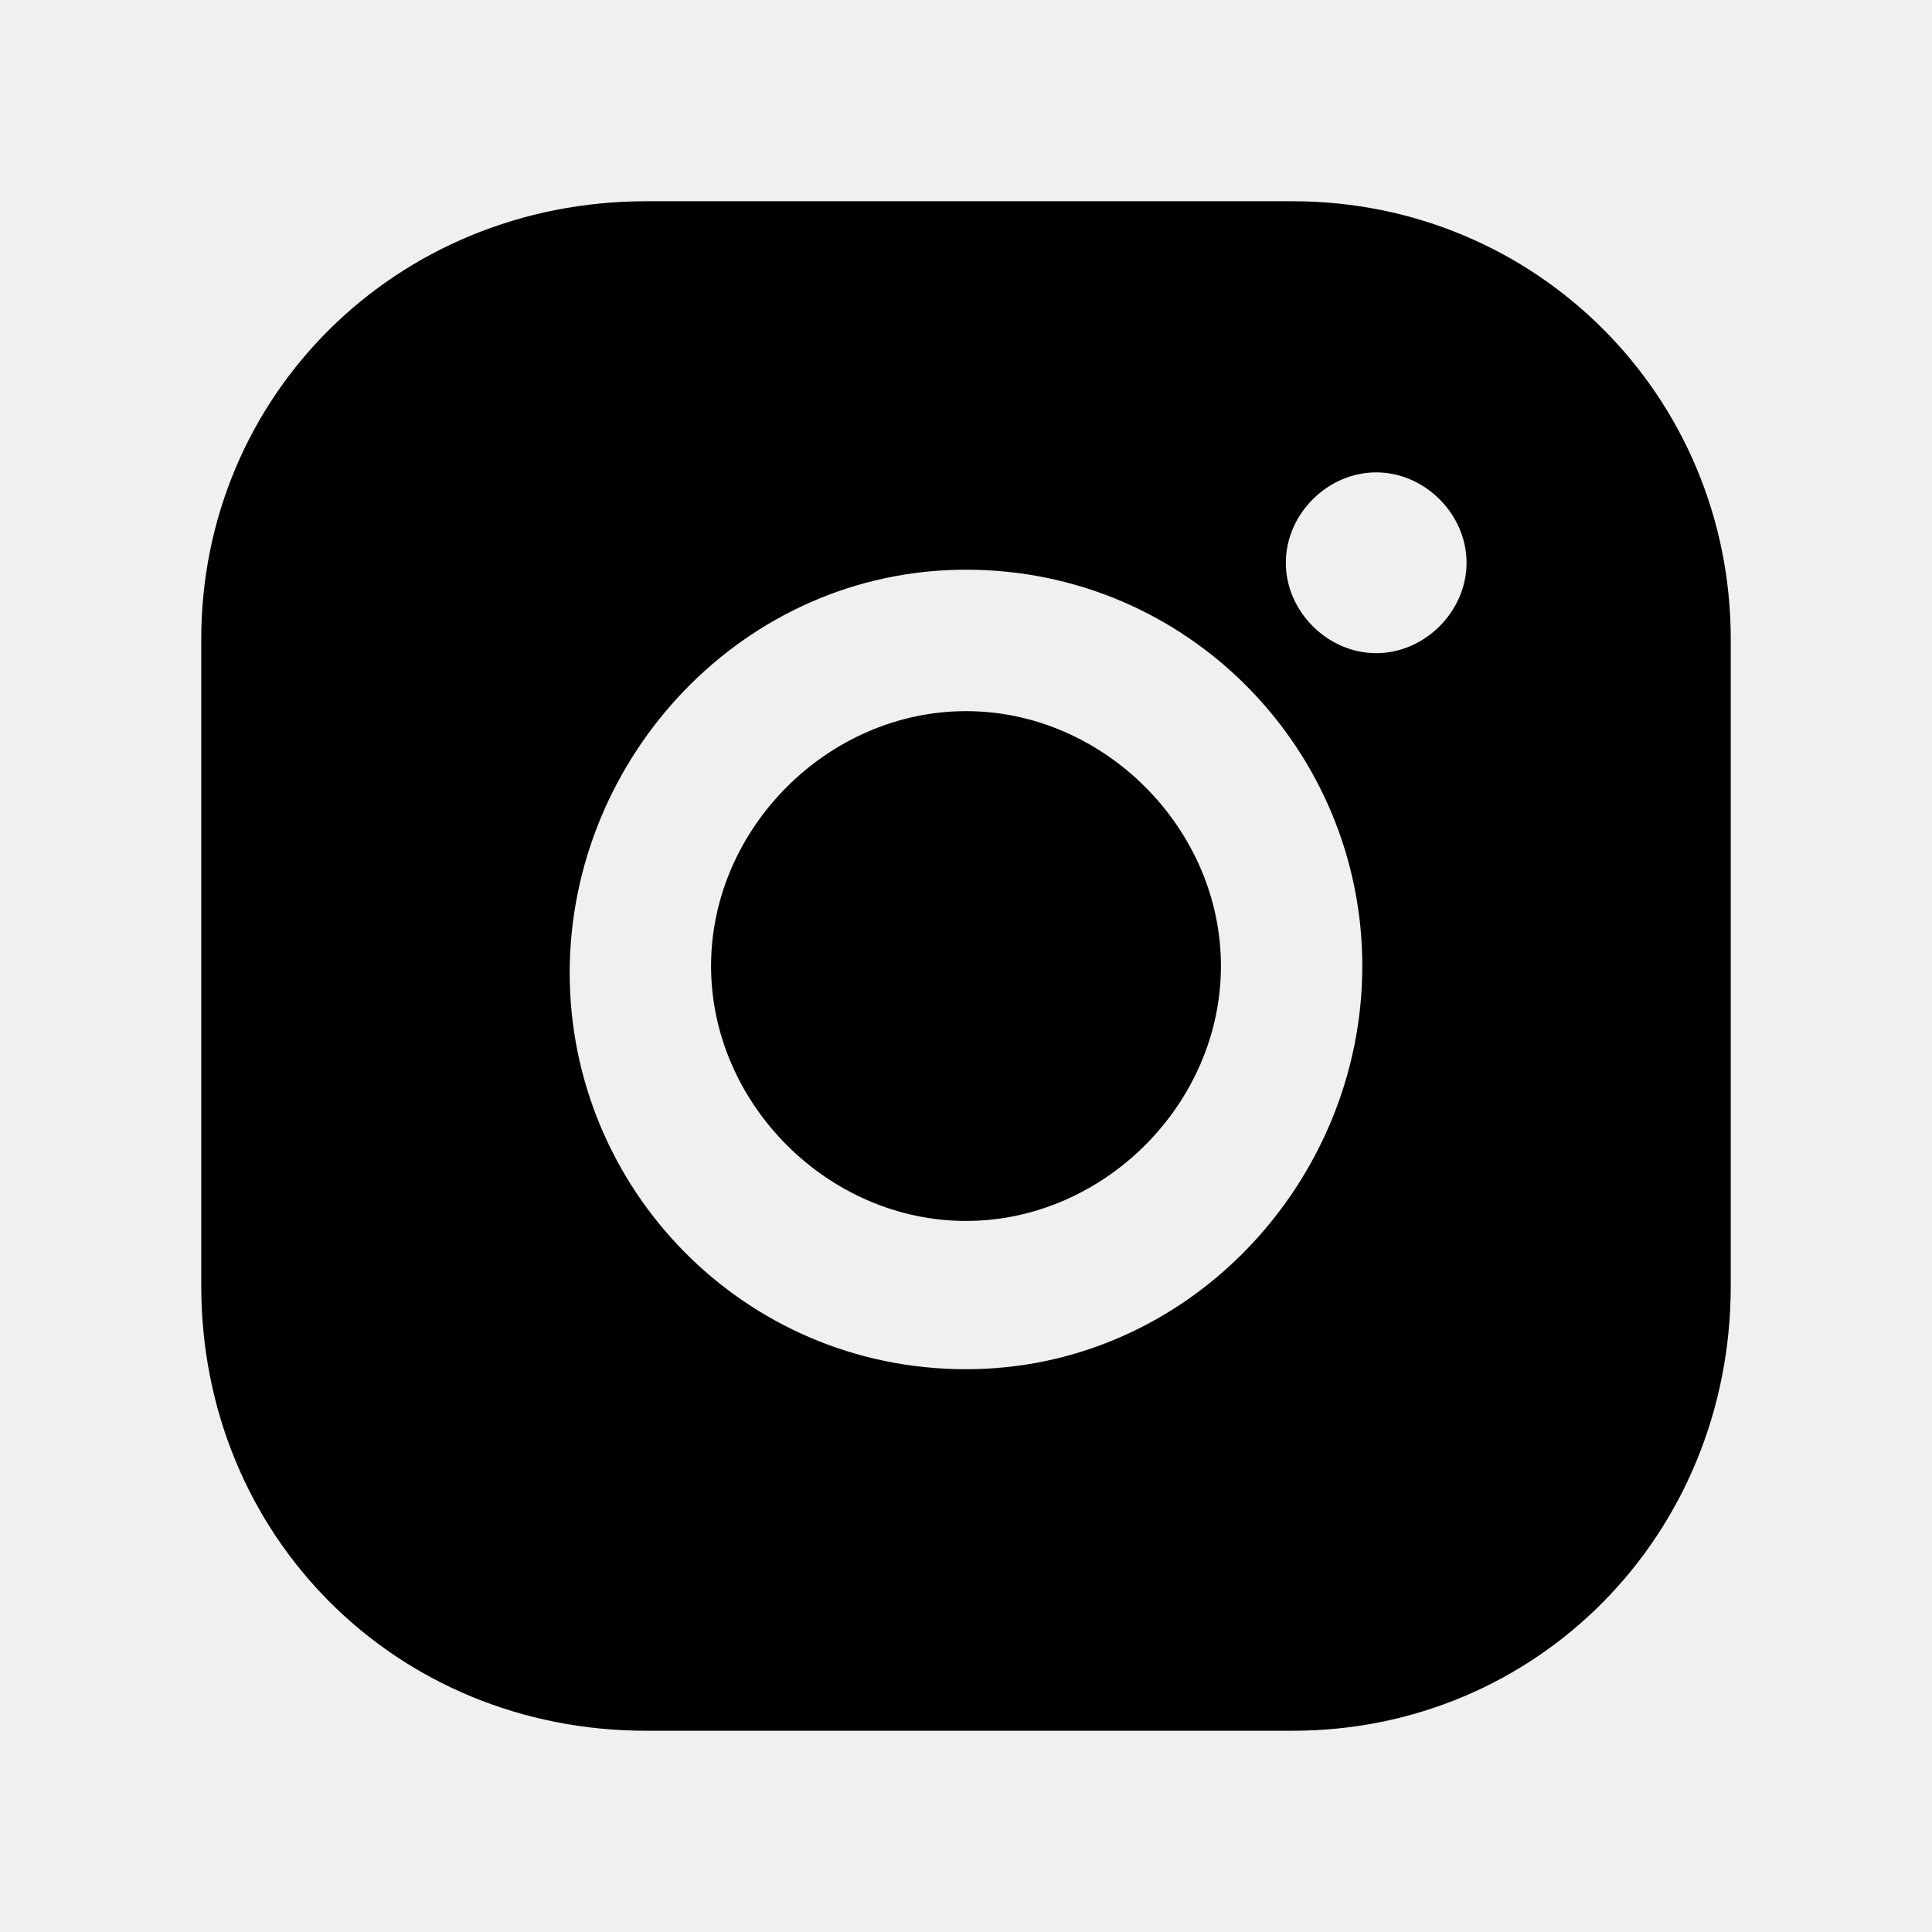
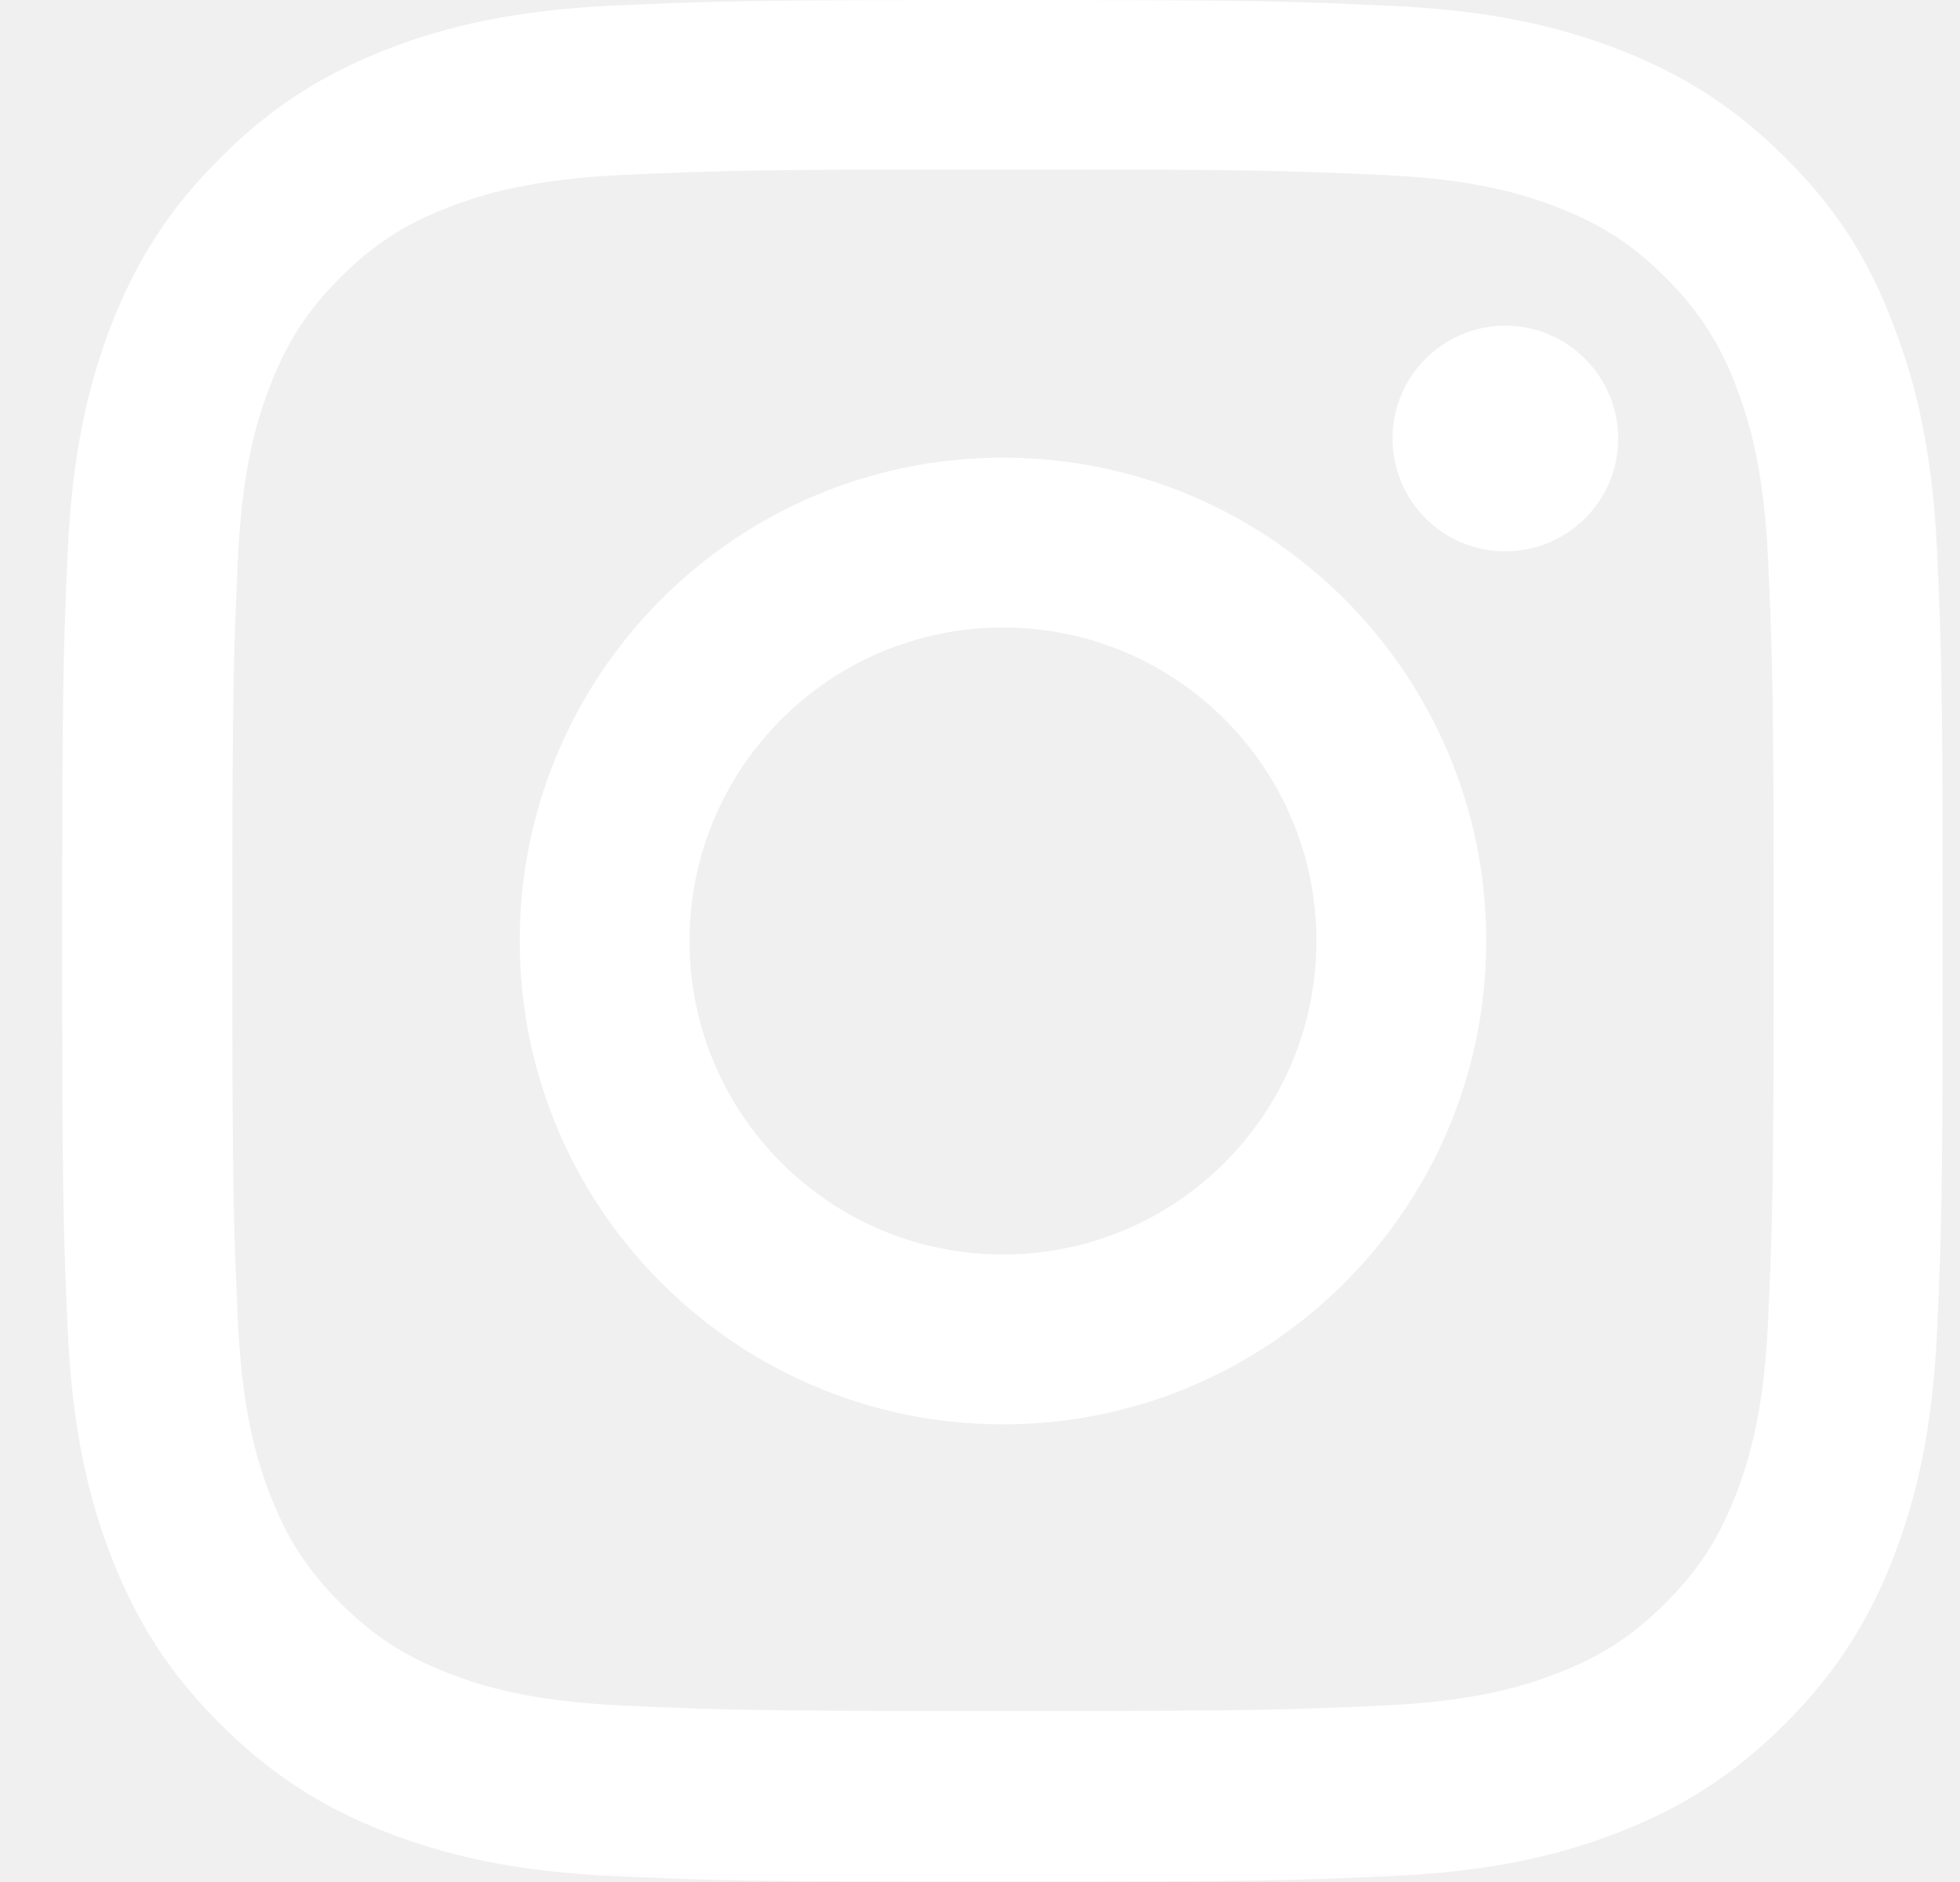
- <svg xmlns="http://www.w3.org/2000/svg" width="24" height="24" viewBox="0 0 24 24" fill="currentColor">
-   <path d="M12 8.834C10.288 8.834 8.833 10.289 8.833 12C8.833 13.712 10.288 15.167 12 15.167C13.712 15.167 15.167 13.712 15.167 12C15.167 10.289 13.712 8.834 12 8.834Z" fill="currentColor" />
-   <path d="M16.059 2.5H8.027C4.918 2.5 2.5 4.918 2.5 7.941V15.973C2.5 19.082 4.918 21.5 8.027 21.5H16.059C19.082 21.5 21.5 19.082 21.5 15.973V7.941C21.5 4.918 19.082 2.5 16.059 2.5ZM12 17.009C9.236 17.009 7.077 14.764 7.077 12.086C7.077 9.409 9.236 7.077 12 7.077C14.764 7.077 16.923 9.323 16.923 12C16.923 14.677 14.764 17.009 12 17.009ZM17.096 8.114C16.491 8.114 15.973 7.595 15.973 6.991C15.973 6.386 16.491 5.868 17.096 5.868C17.7 5.868 18.218 6.386 18.218 6.991C18.218 7.595 17.7 8.114 17.096 8.114Z" fill="currentColor" />
+ <svg xmlns="http://www.w3.org/2000/svg" width="25" height="24" viewBox="0 0 25 24" fill="none">
+   <g clip-path="url(#clip0_2114_1063)">
+     <path d="M12.793 2.161C15.999 2.161 16.379 2.175 17.64 2.231C18.812 2.283 19.445 2.48 19.866 2.644C20.424 2.859 20.827 3.122 21.244 3.539C21.666 3.961 21.924 4.359 22.14 4.917C22.304 5.339 22.501 5.977 22.552 7.144C22.609 8.409 22.623 8.789 22.623 11.991C22.623 15.197 22.609 15.577 22.552 16.837C22.501 18.009 22.304 18.642 22.14 19.064C21.924 19.622 21.662 20.025 21.244 20.442C20.823 20.864 20.424 21.122 19.866 21.337C19.445 21.502 18.807 21.698 17.64 21.75C16.374 21.806 15.995 21.82 12.793 21.82C9.587 21.82 9.207 21.806 7.946 21.75C6.774 21.698 6.141 21.502 5.72 21.337C5.162 21.122 4.759 20.859 4.341 20.442C3.92 20.02 3.662 19.622 3.446 19.064C3.282 18.642 3.085 18.005 3.034 16.837C2.977 15.572 2.963 15.192 2.963 11.991C2.963 8.784 2.977 8.405 3.034 7.144C3.085 5.972 3.282 5.339 3.446 4.917C3.662 4.359 3.924 3.956 4.341 3.539C4.763 3.117 5.162 2.859 5.72 2.644C6.141 2.48 6.779 2.283 7.946 2.231C9.207 2.175 9.587 2.161 12.793 2.161ZM12.793 0C9.535 0 9.127 0.014 7.848 0.07C6.573 0.127 5.696 0.333 4.937 0.628C4.145 0.938 3.474 1.345 2.809 2.016C2.138 2.681 1.73 3.352 1.421 4.139C1.126 4.903 0.92 5.775 0.863 7.05C0.807 8.334 0.793 8.742 0.793 12C0.793 15.258 0.807 15.666 0.863 16.945C0.92 18.22 1.126 19.097 1.421 19.856C1.73 20.648 2.138 21.319 2.809 21.984C3.474 22.65 4.145 23.062 4.932 23.367C5.696 23.663 6.568 23.869 7.843 23.925C9.123 23.981 9.53 23.995 12.788 23.995C16.046 23.995 16.454 23.981 17.734 23.925C19.009 23.869 19.885 23.663 20.645 23.367C21.432 23.062 22.102 22.65 22.768 21.984C23.434 21.319 23.846 20.648 24.151 19.861C24.446 19.097 24.652 18.225 24.709 16.95C24.765 15.67 24.779 15.262 24.779 12.005C24.779 8.747 24.765 8.339 24.709 7.059C24.652 5.784 24.446 4.908 24.151 4.148C23.855 3.352 23.448 2.681 22.777 2.016C22.112 1.35 21.441 0.938 20.654 0.633C19.89 0.338 19.018 0.131 17.743 0.075C16.459 0.014 16.051 0 12.793 0Z" fill="white" />
+     <path d="M12.793 5.836C9.39 5.836 6.629 8.597 6.629 12C6.629 15.403 9.39 18.164 12.793 18.164C16.196 18.164 18.957 15.403 18.957 12C18.957 8.597 16.196 5.836 12.793 5.836ZM12.793 15.998C10.585 15.998 8.795 14.208 8.795 12C8.795 9.792 10.585 8.002 12.793 8.002C15.001 8.002 16.791 9.792 16.791 12C16.791 14.208 15.001 15.998 12.793 15.998Z" fill="white" />
+     <path d="M20.64 5.592C20.64 6.389 19.993 7.031 19.201 7.031C18.404 7.031 17.762 6.385 17.762 5.592C17.762 4.796 18.409 4.153 19.201 4.153C19.993 4.153 20.64 4.8 20.64 5.592Z" fill="white" />
+   </g>
+   <defs>
+     <clipPath id="clip0_2114_1063">
+       <rect width="24" height="24" fill="white" transform="translate(0.792969)" />
+     </clipPath>
+   </defs>
</svg>
